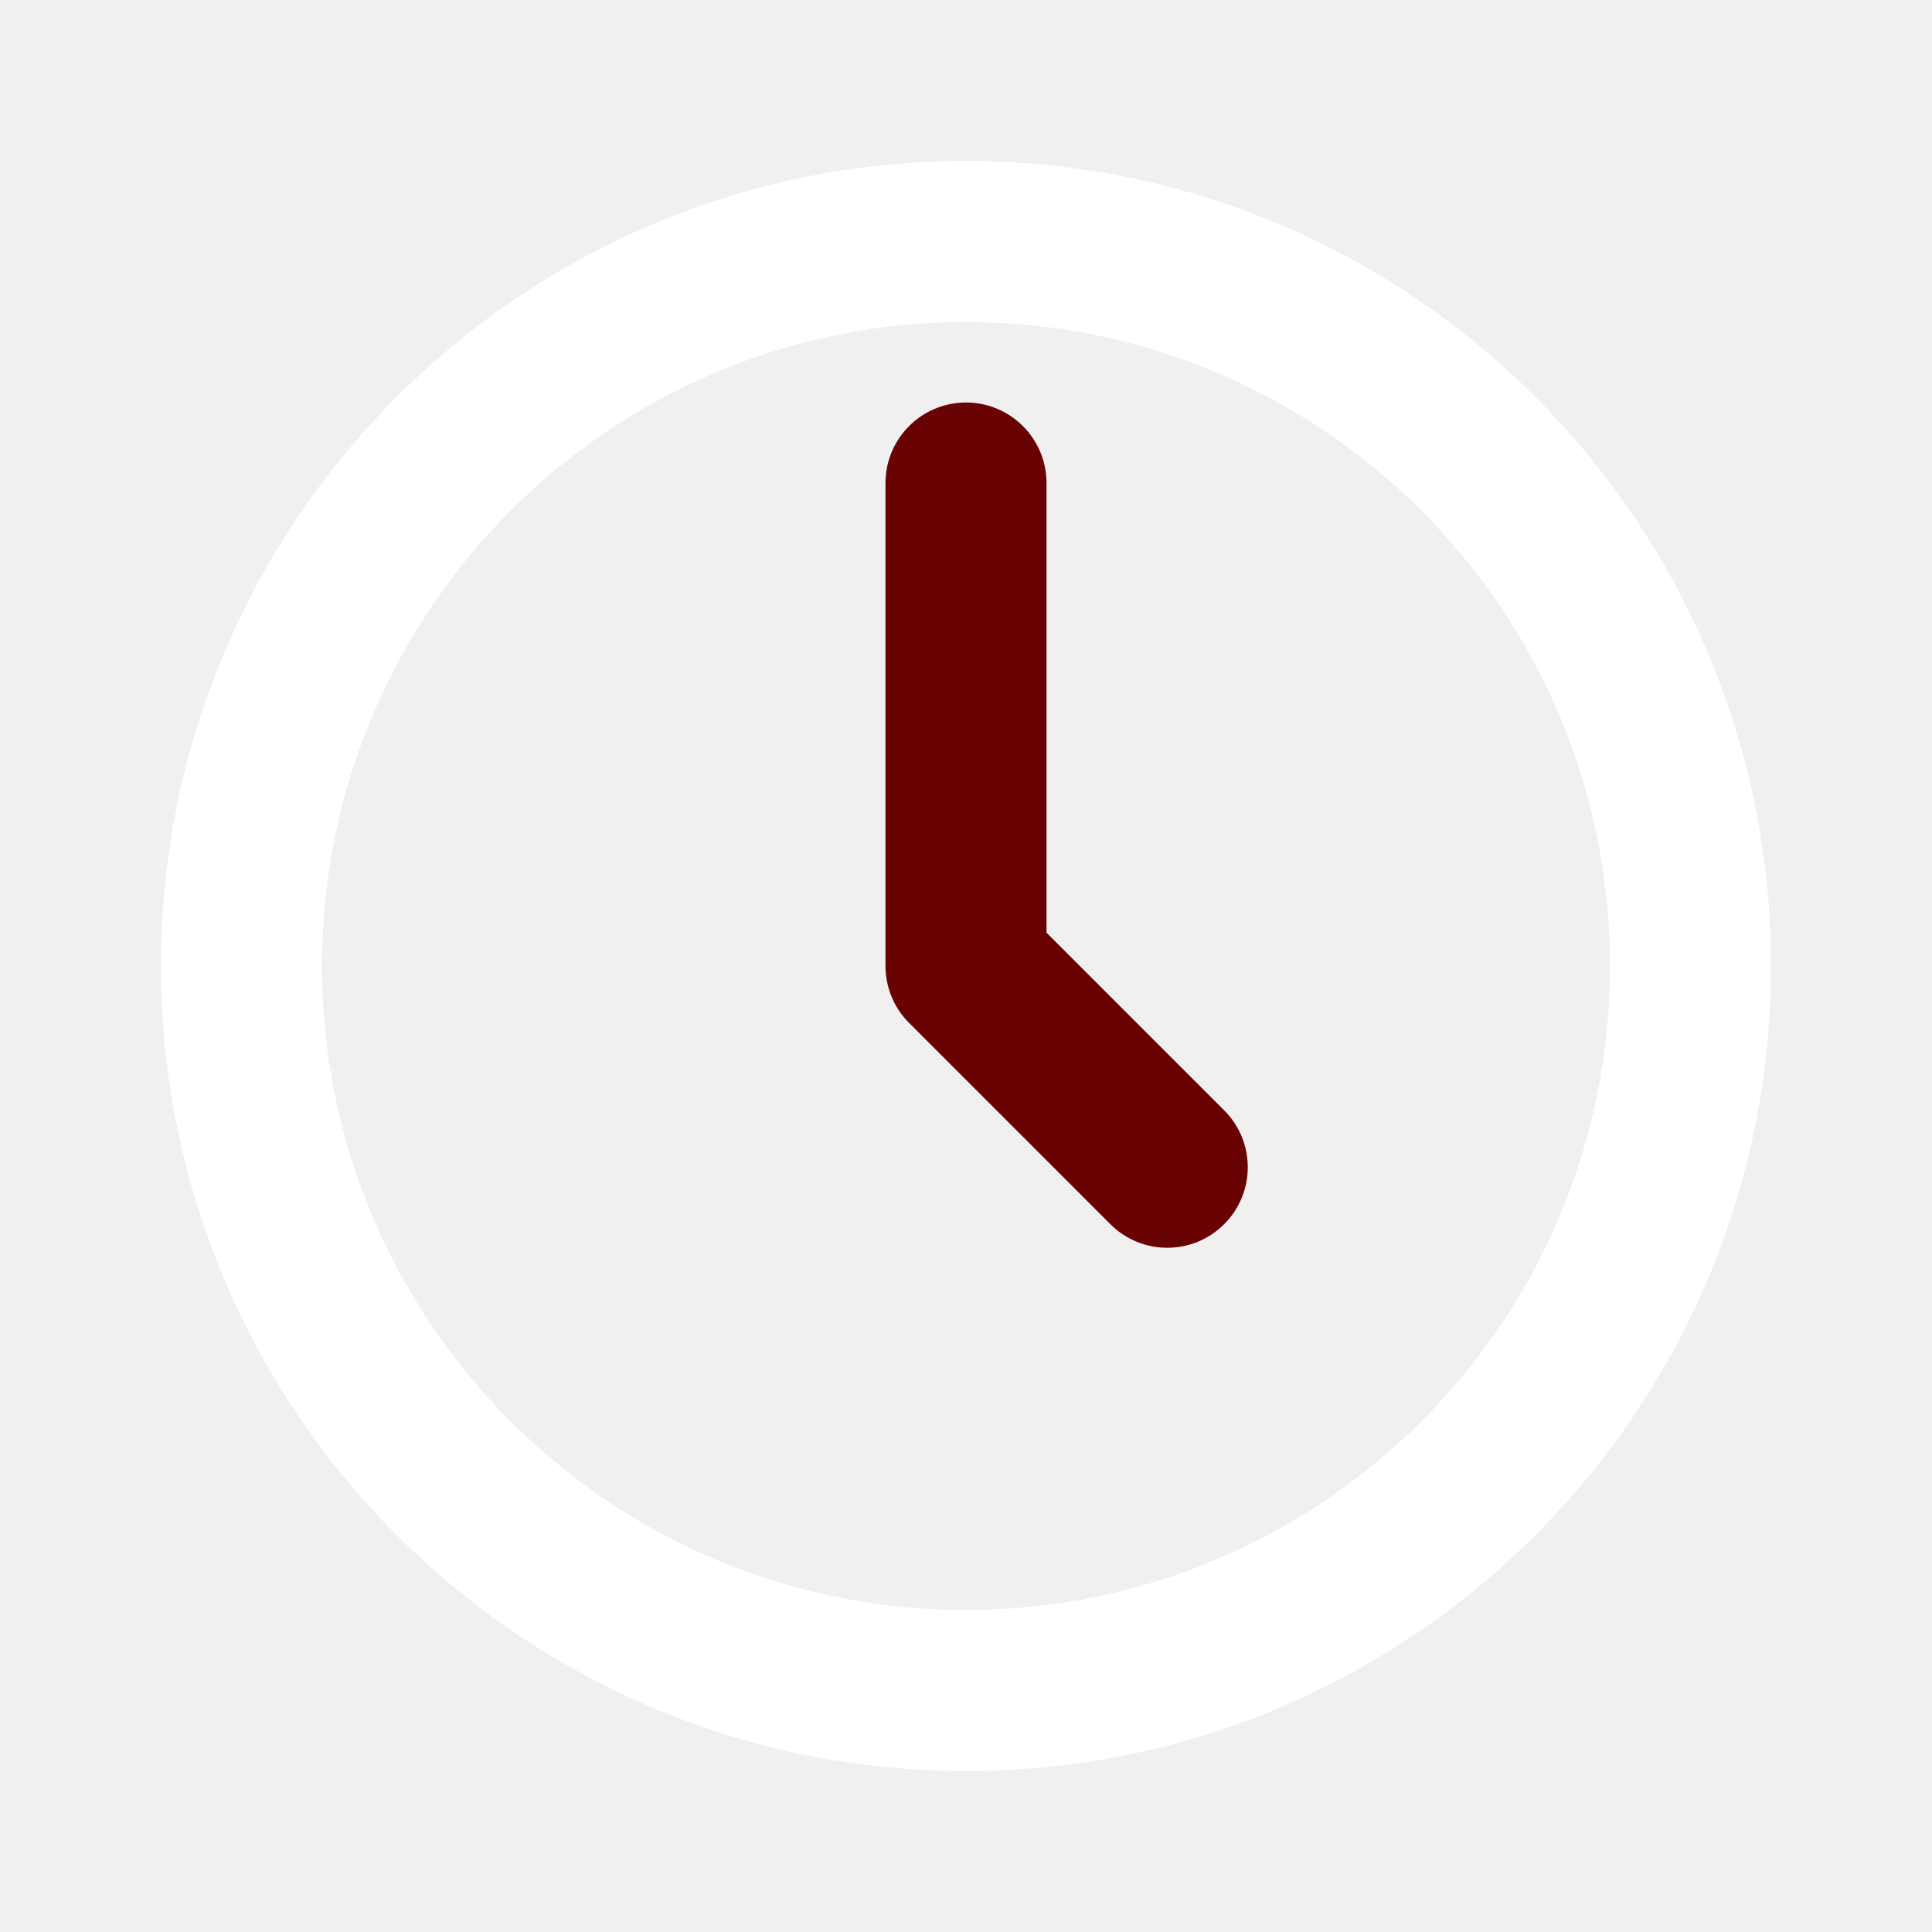
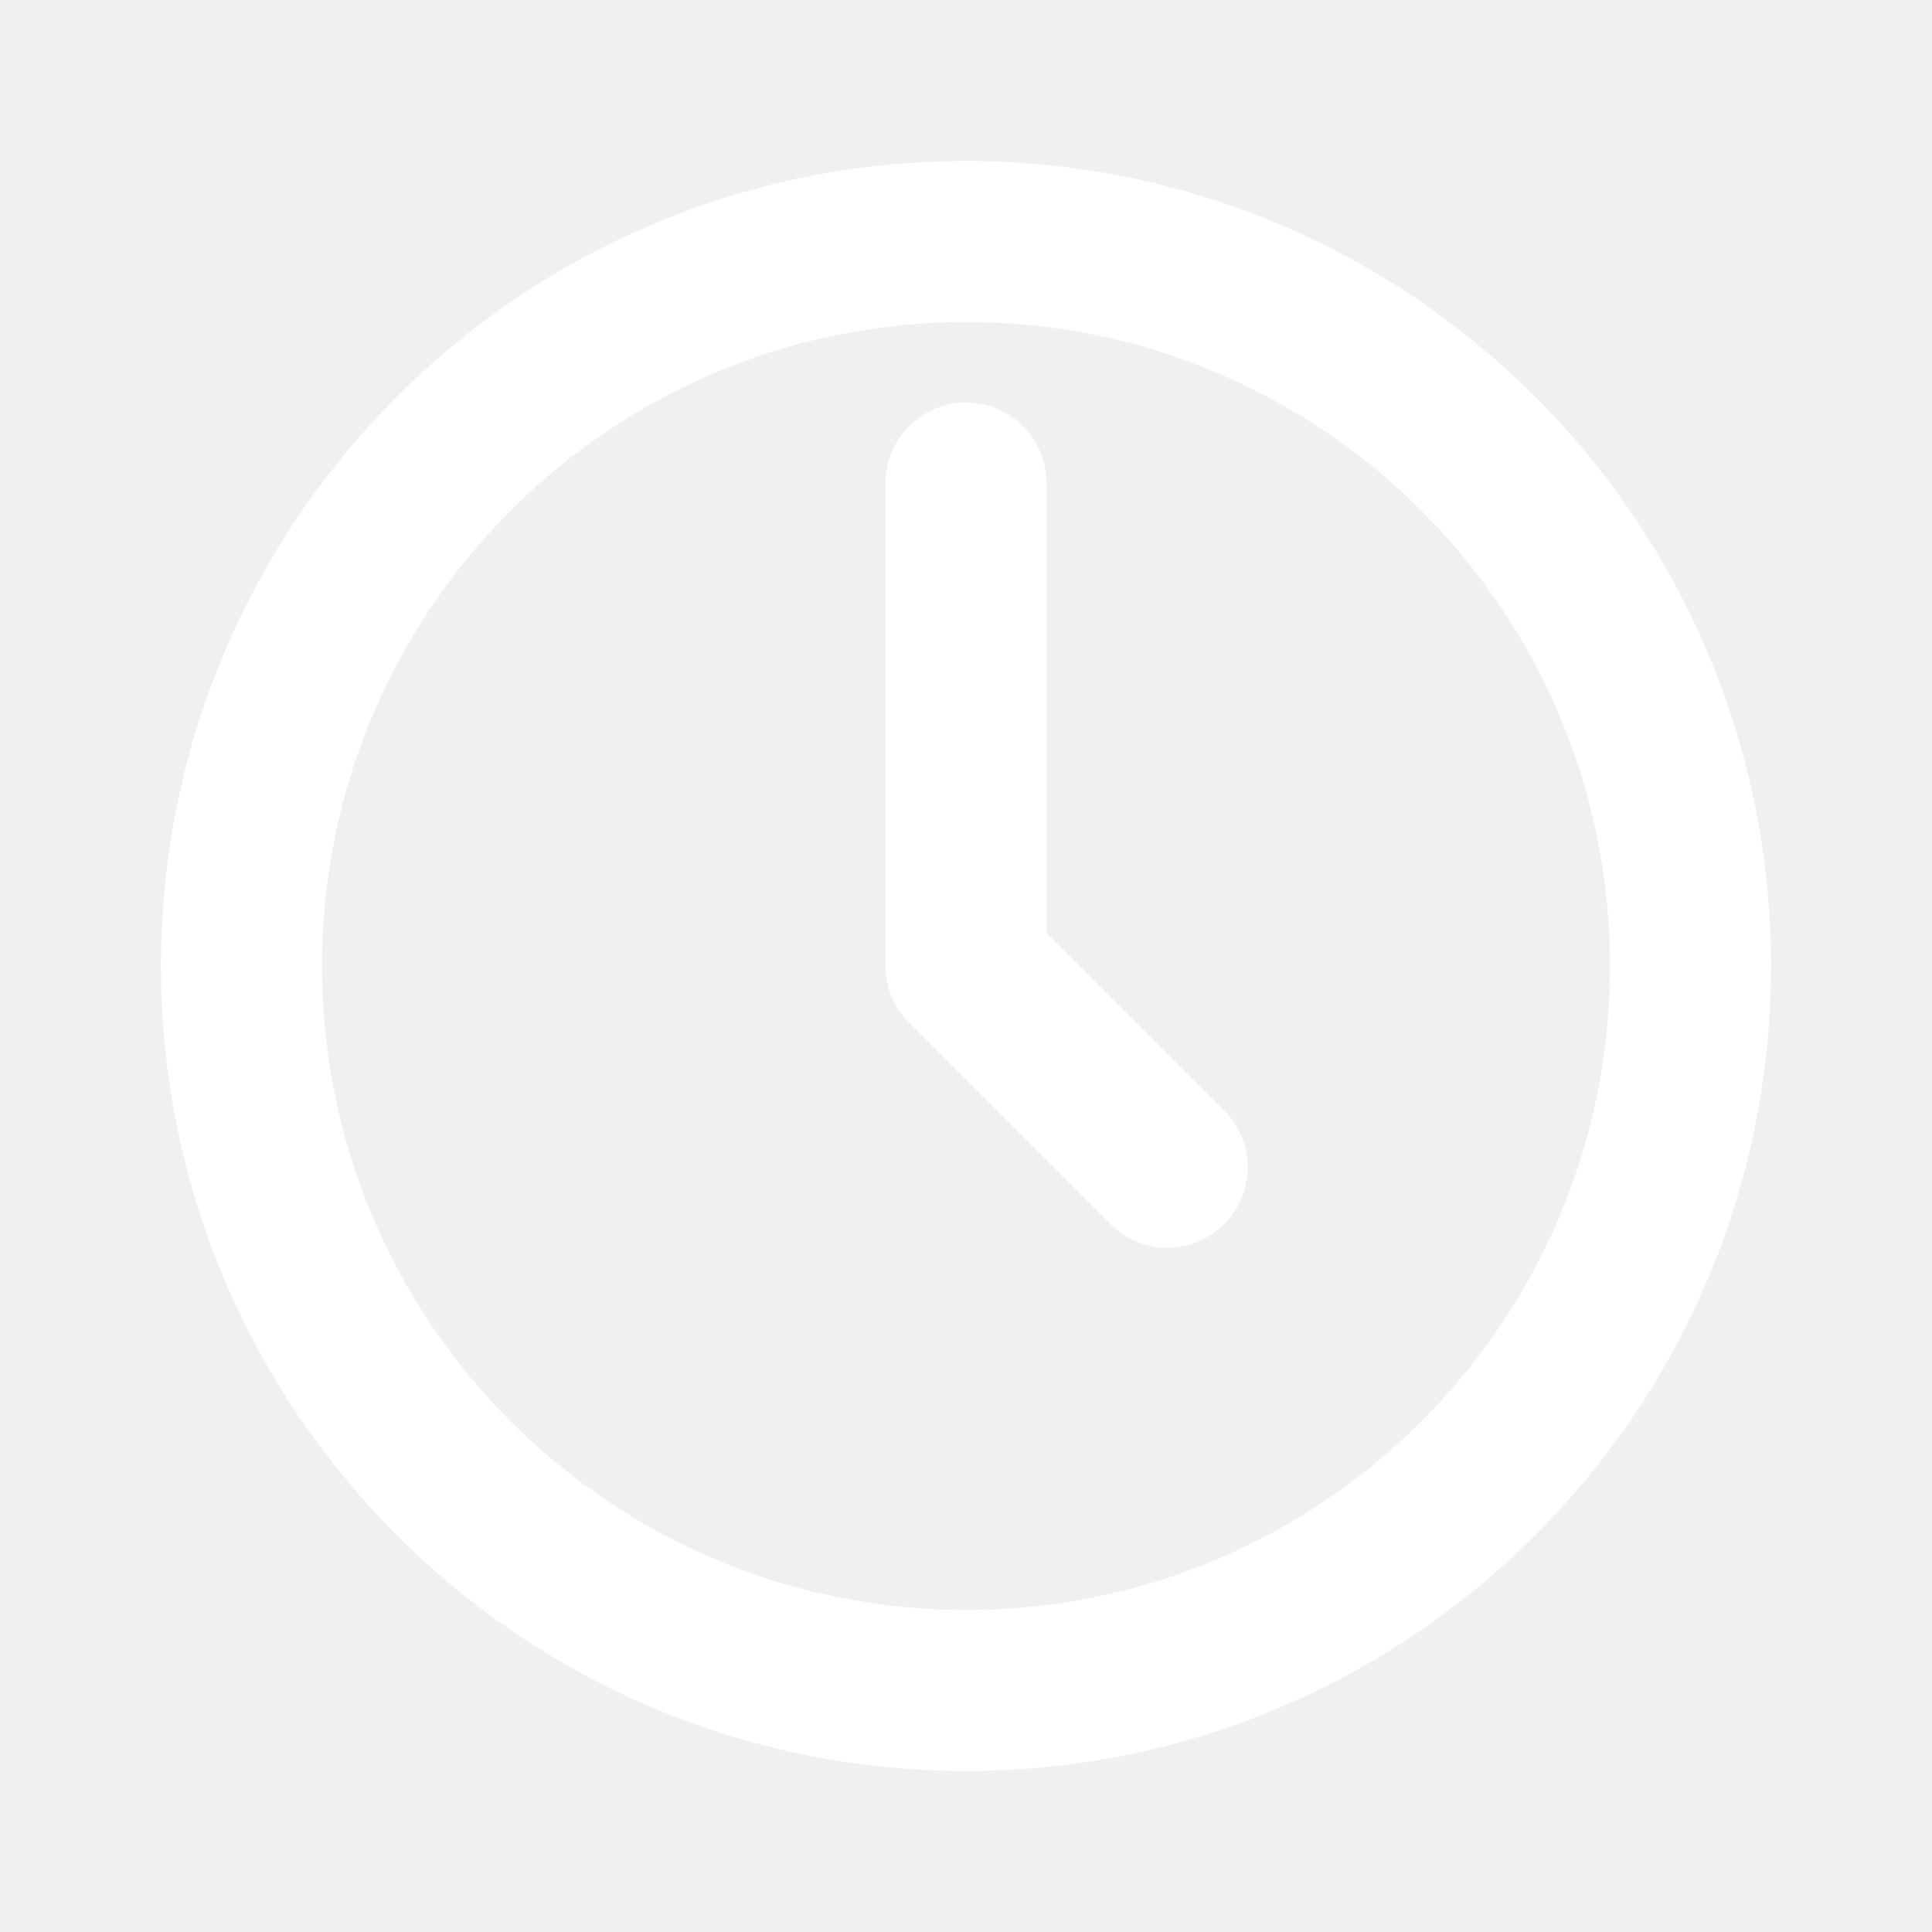
<svg xmlns="http://www.w3.org/2000/svg" width="24" height="24" role="presentation" focusable="false" viewBox="0 0 24 24">
-   <path d="M13 6C13 5.448 12.552 5 12 5C11.448 5 11 5.448 11 6V12C11 12.265 11.105 12.52 11.293 12.707L13.793 15.207C14.183 15.598 14.817 15.598 15.207 15.207C15.598 14.817 15.598 14.183 15.207 13.793L13 11.586V6Z" fill="#690303" />
+   <path d="M13 6C13 5.448 12.552 5 12 5C11.448 5 11 5.448 11 6V12C11 12.265 11.105 12.52 11.293 12.707L13.793 15.207C14.183 15.598 14.817 15.598 15.207 15.207C15.598 14.817 15.598 14.183 15.207 13.793L13 11.586V6Z" fill="#fff" />
  <path fill-rule="evenodd" clip-rule="evenodd" d="M22 12C22 17.523 17.523 22 12 22C6.477 22 2 17.523 2 12C2 6.477 6.477 2 12 2C17.523 2 22 6.477 22 12ZM12 20C16.418 20 20 16.418 20 12C20 7.582 16.418 4 12 4C7.582 4 4 7.582 4 12C4 16.418 7.582 20 12 20Z" fill="#fff" />
</svg>
